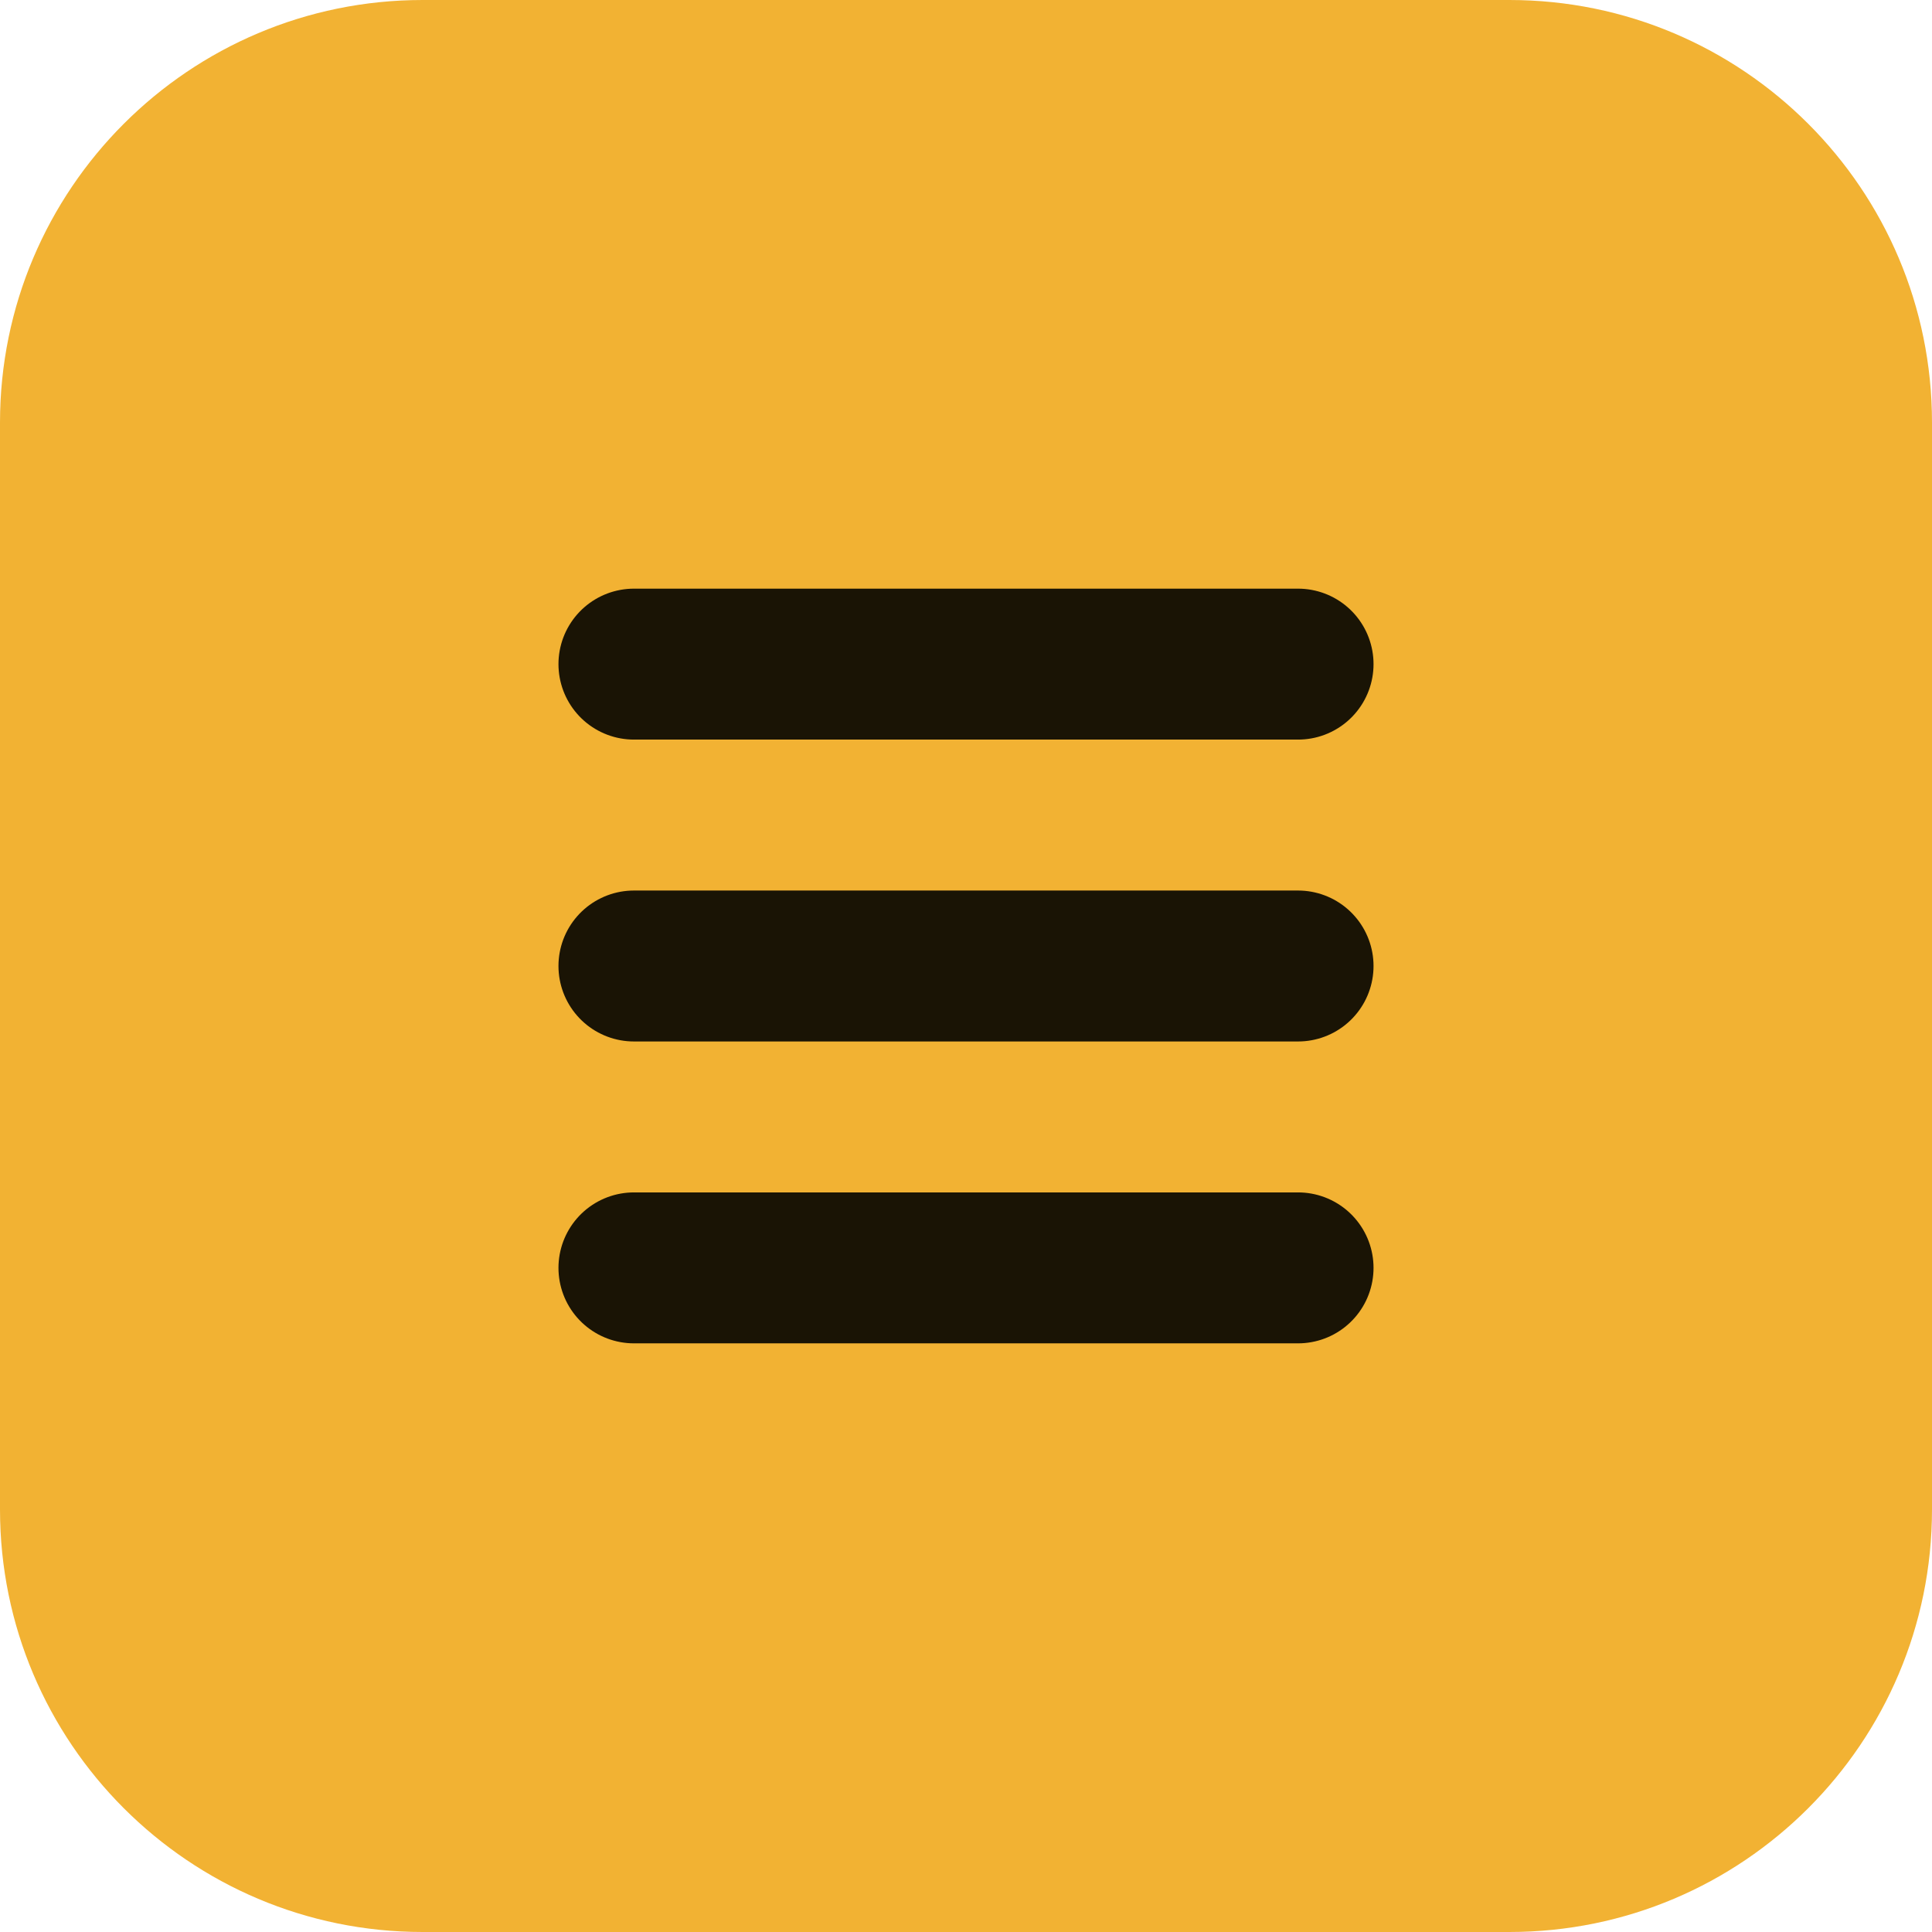
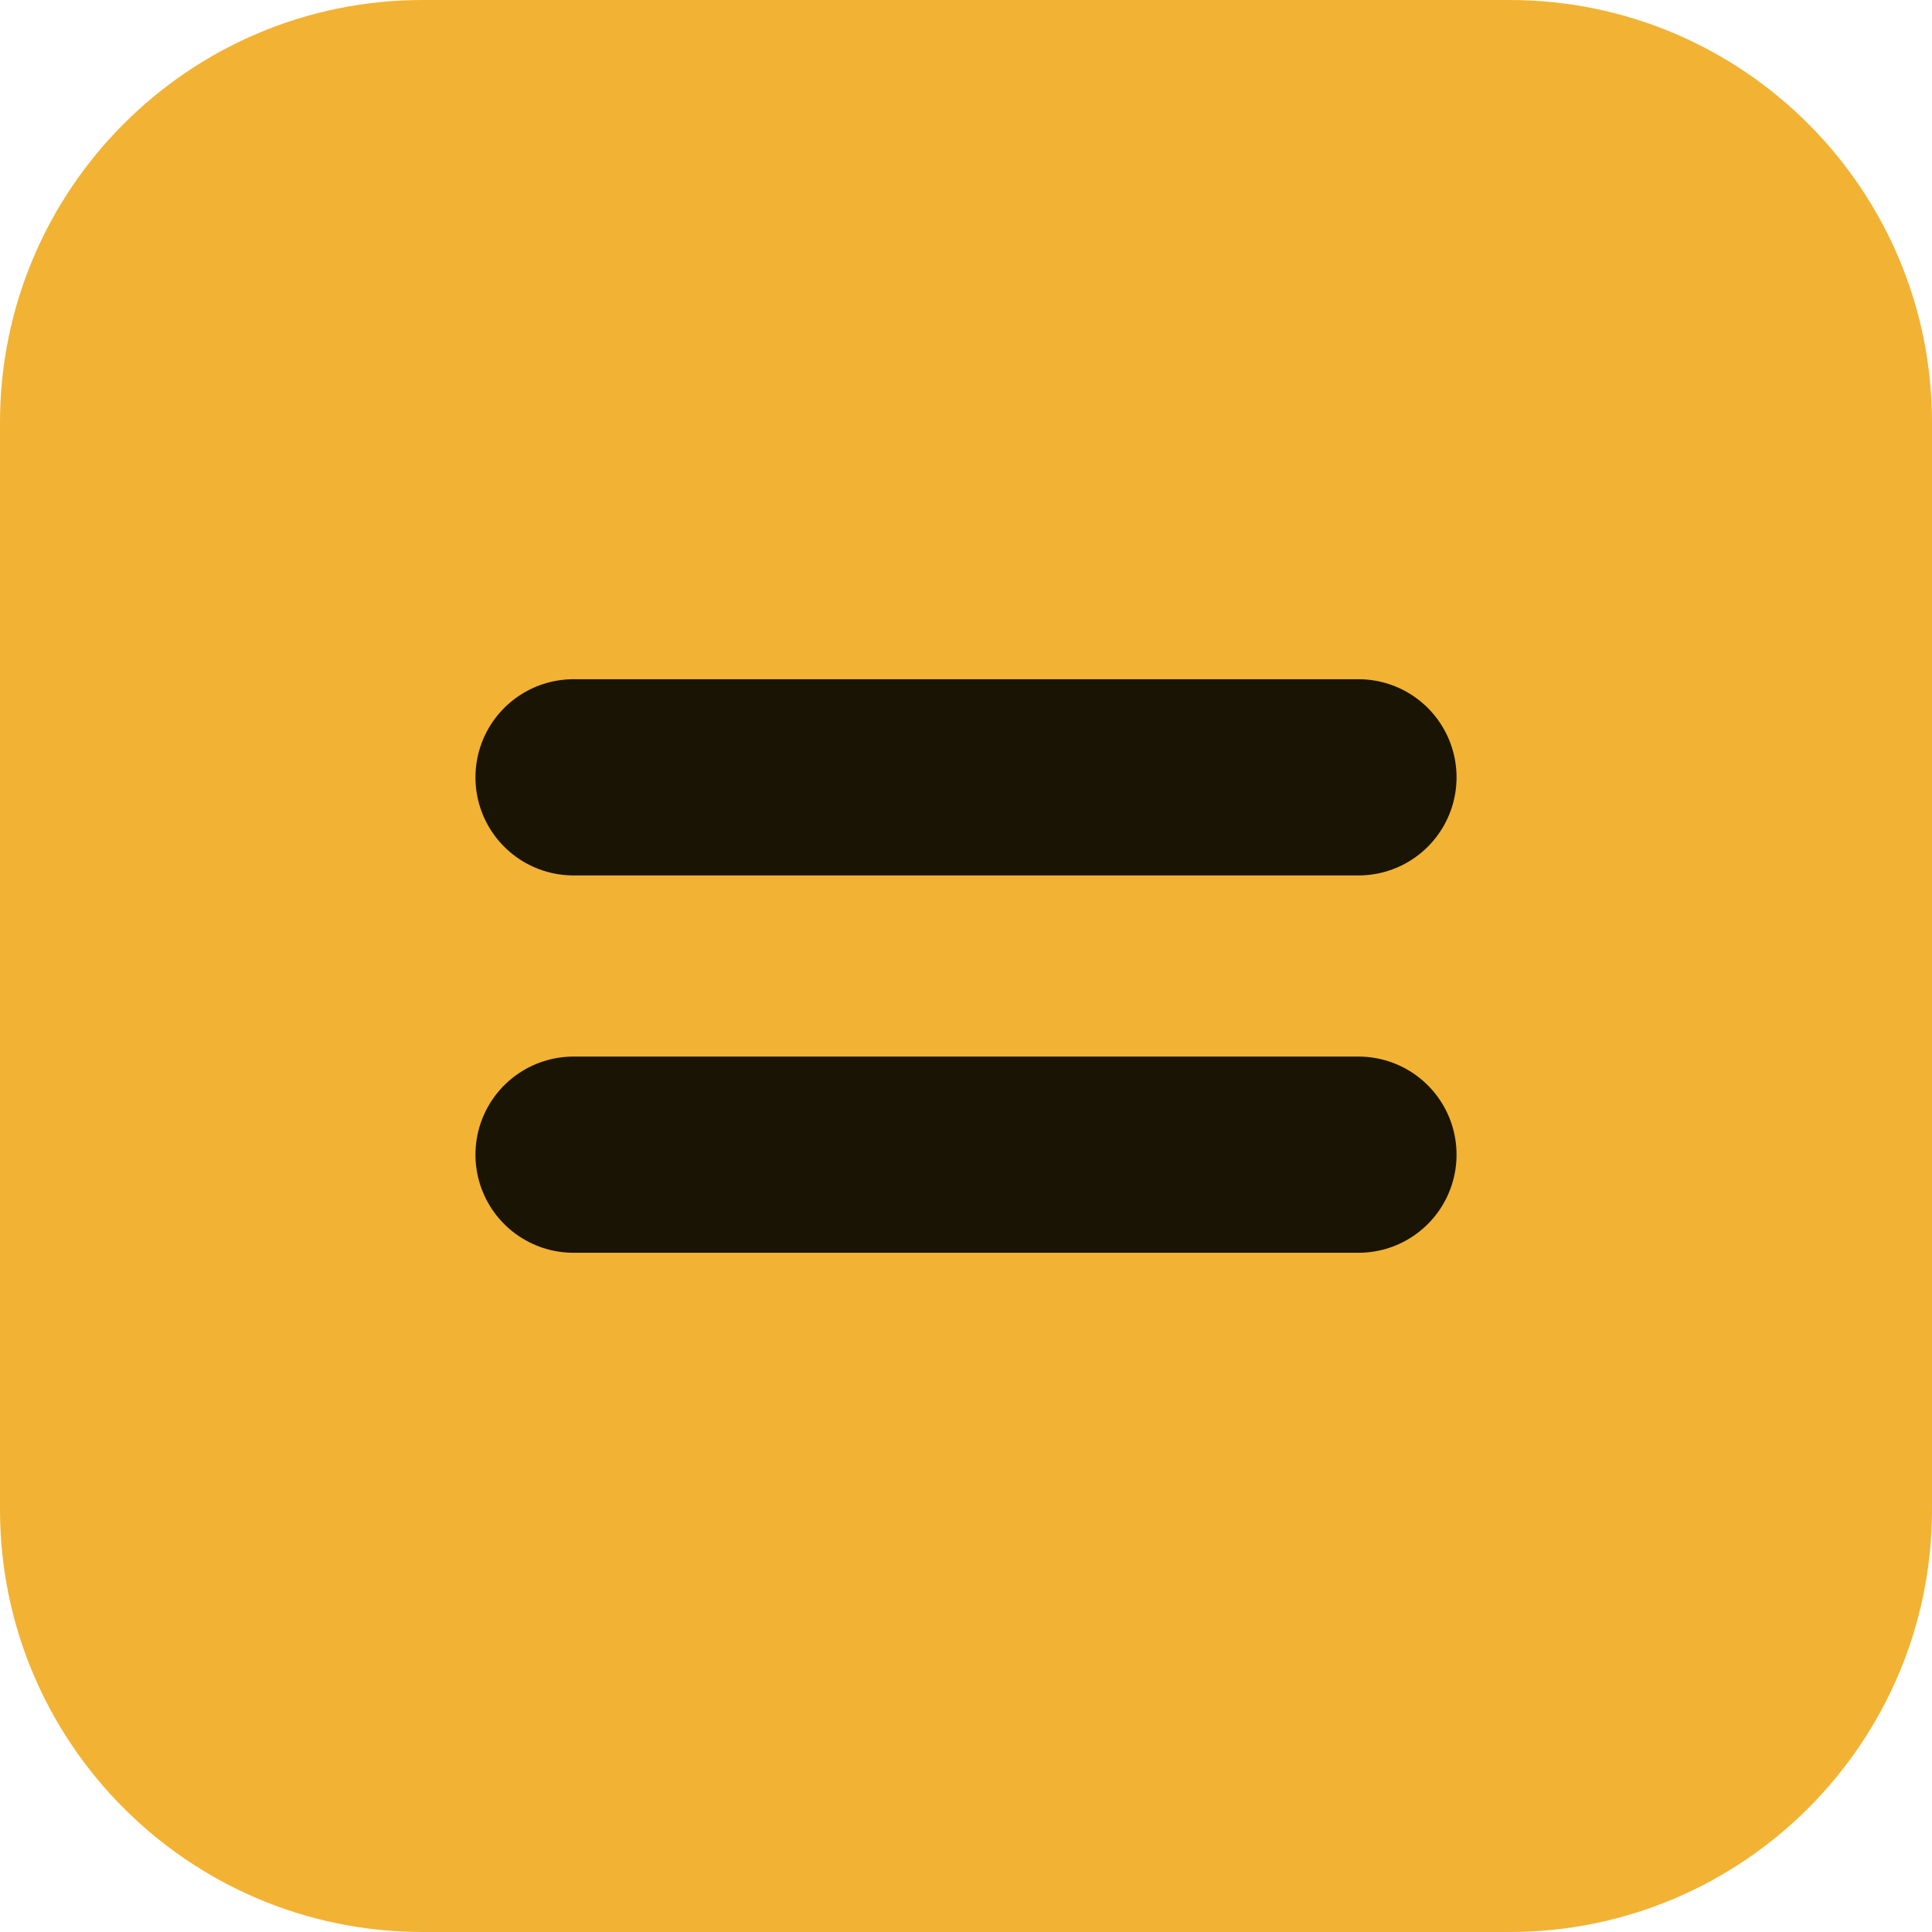
<svg xmlns="http://www.w3.org/2000/svg" viewBox="0 0 512 512">
  <rect width="512" height="512" rx="112" fill="#F2B233" />
-   <path d="M168 176h176M168 256h176M168 336h176" stroke="#1A1405" stroke-width="40" stroke-linecap="round" />
+   <path d="M152 206h208M152 306h208" stroke="#1A1405" stroke-width="52" stroke-linecap="round" />
</svg>
